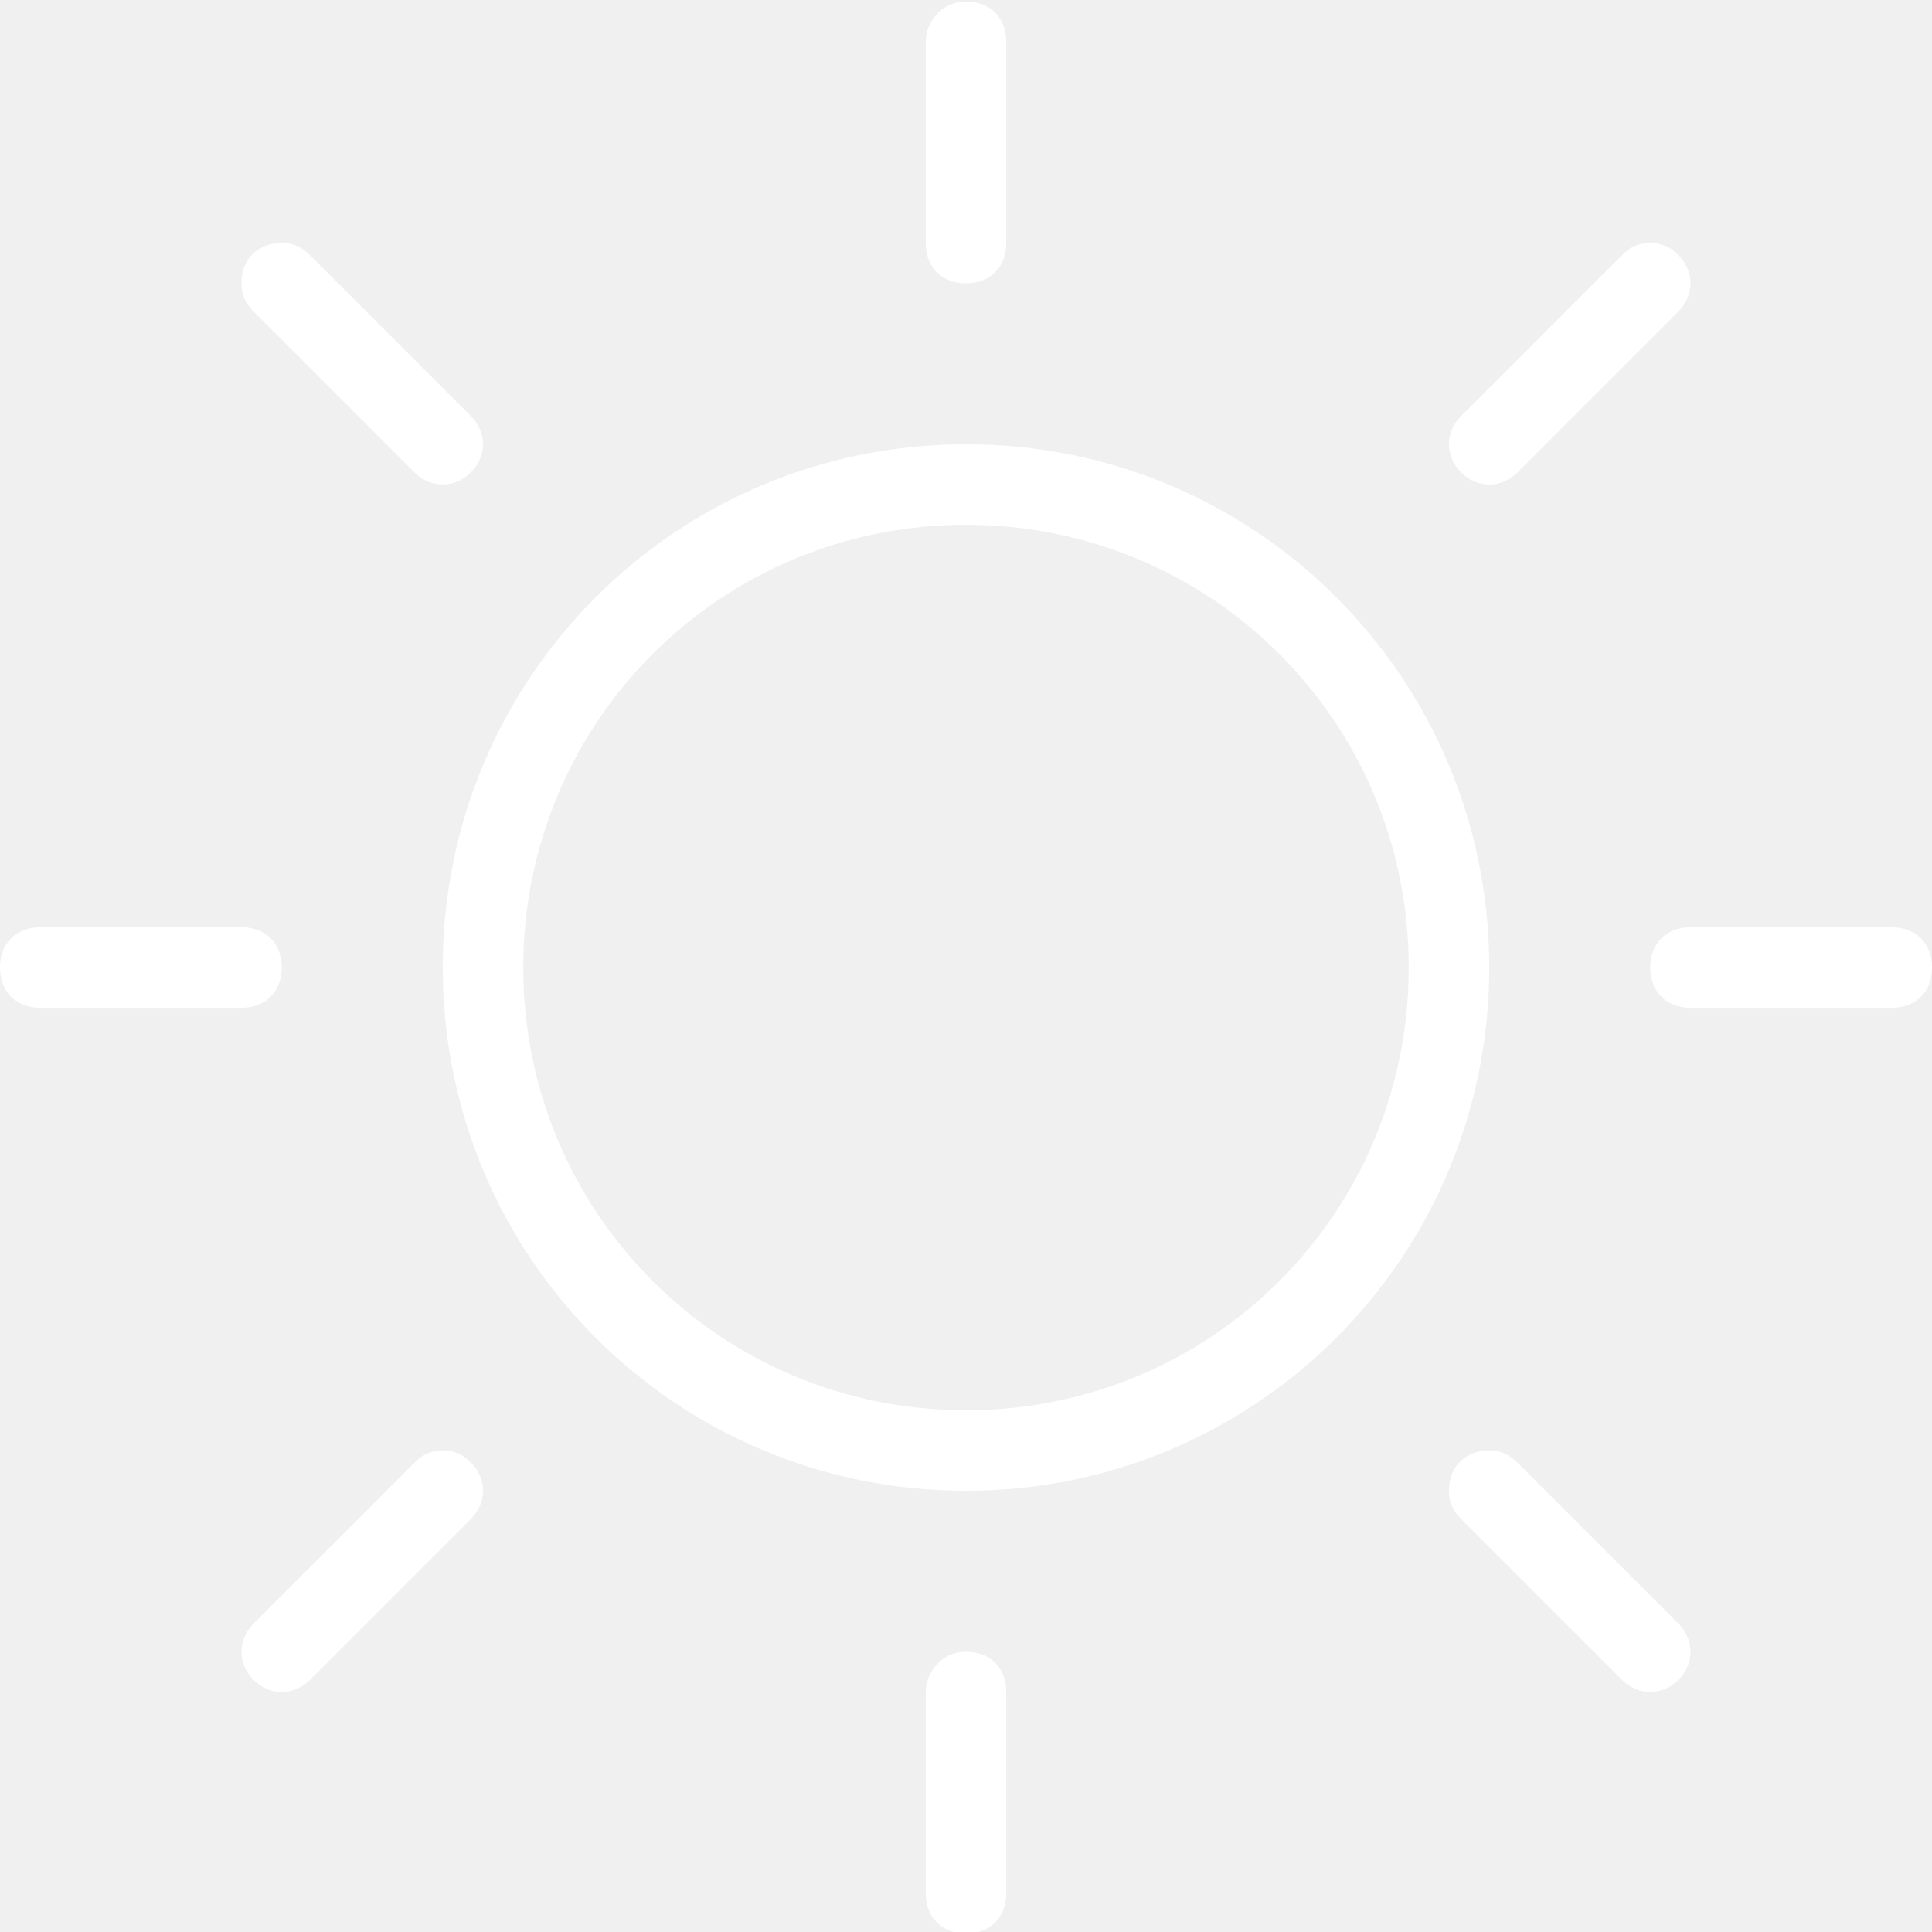
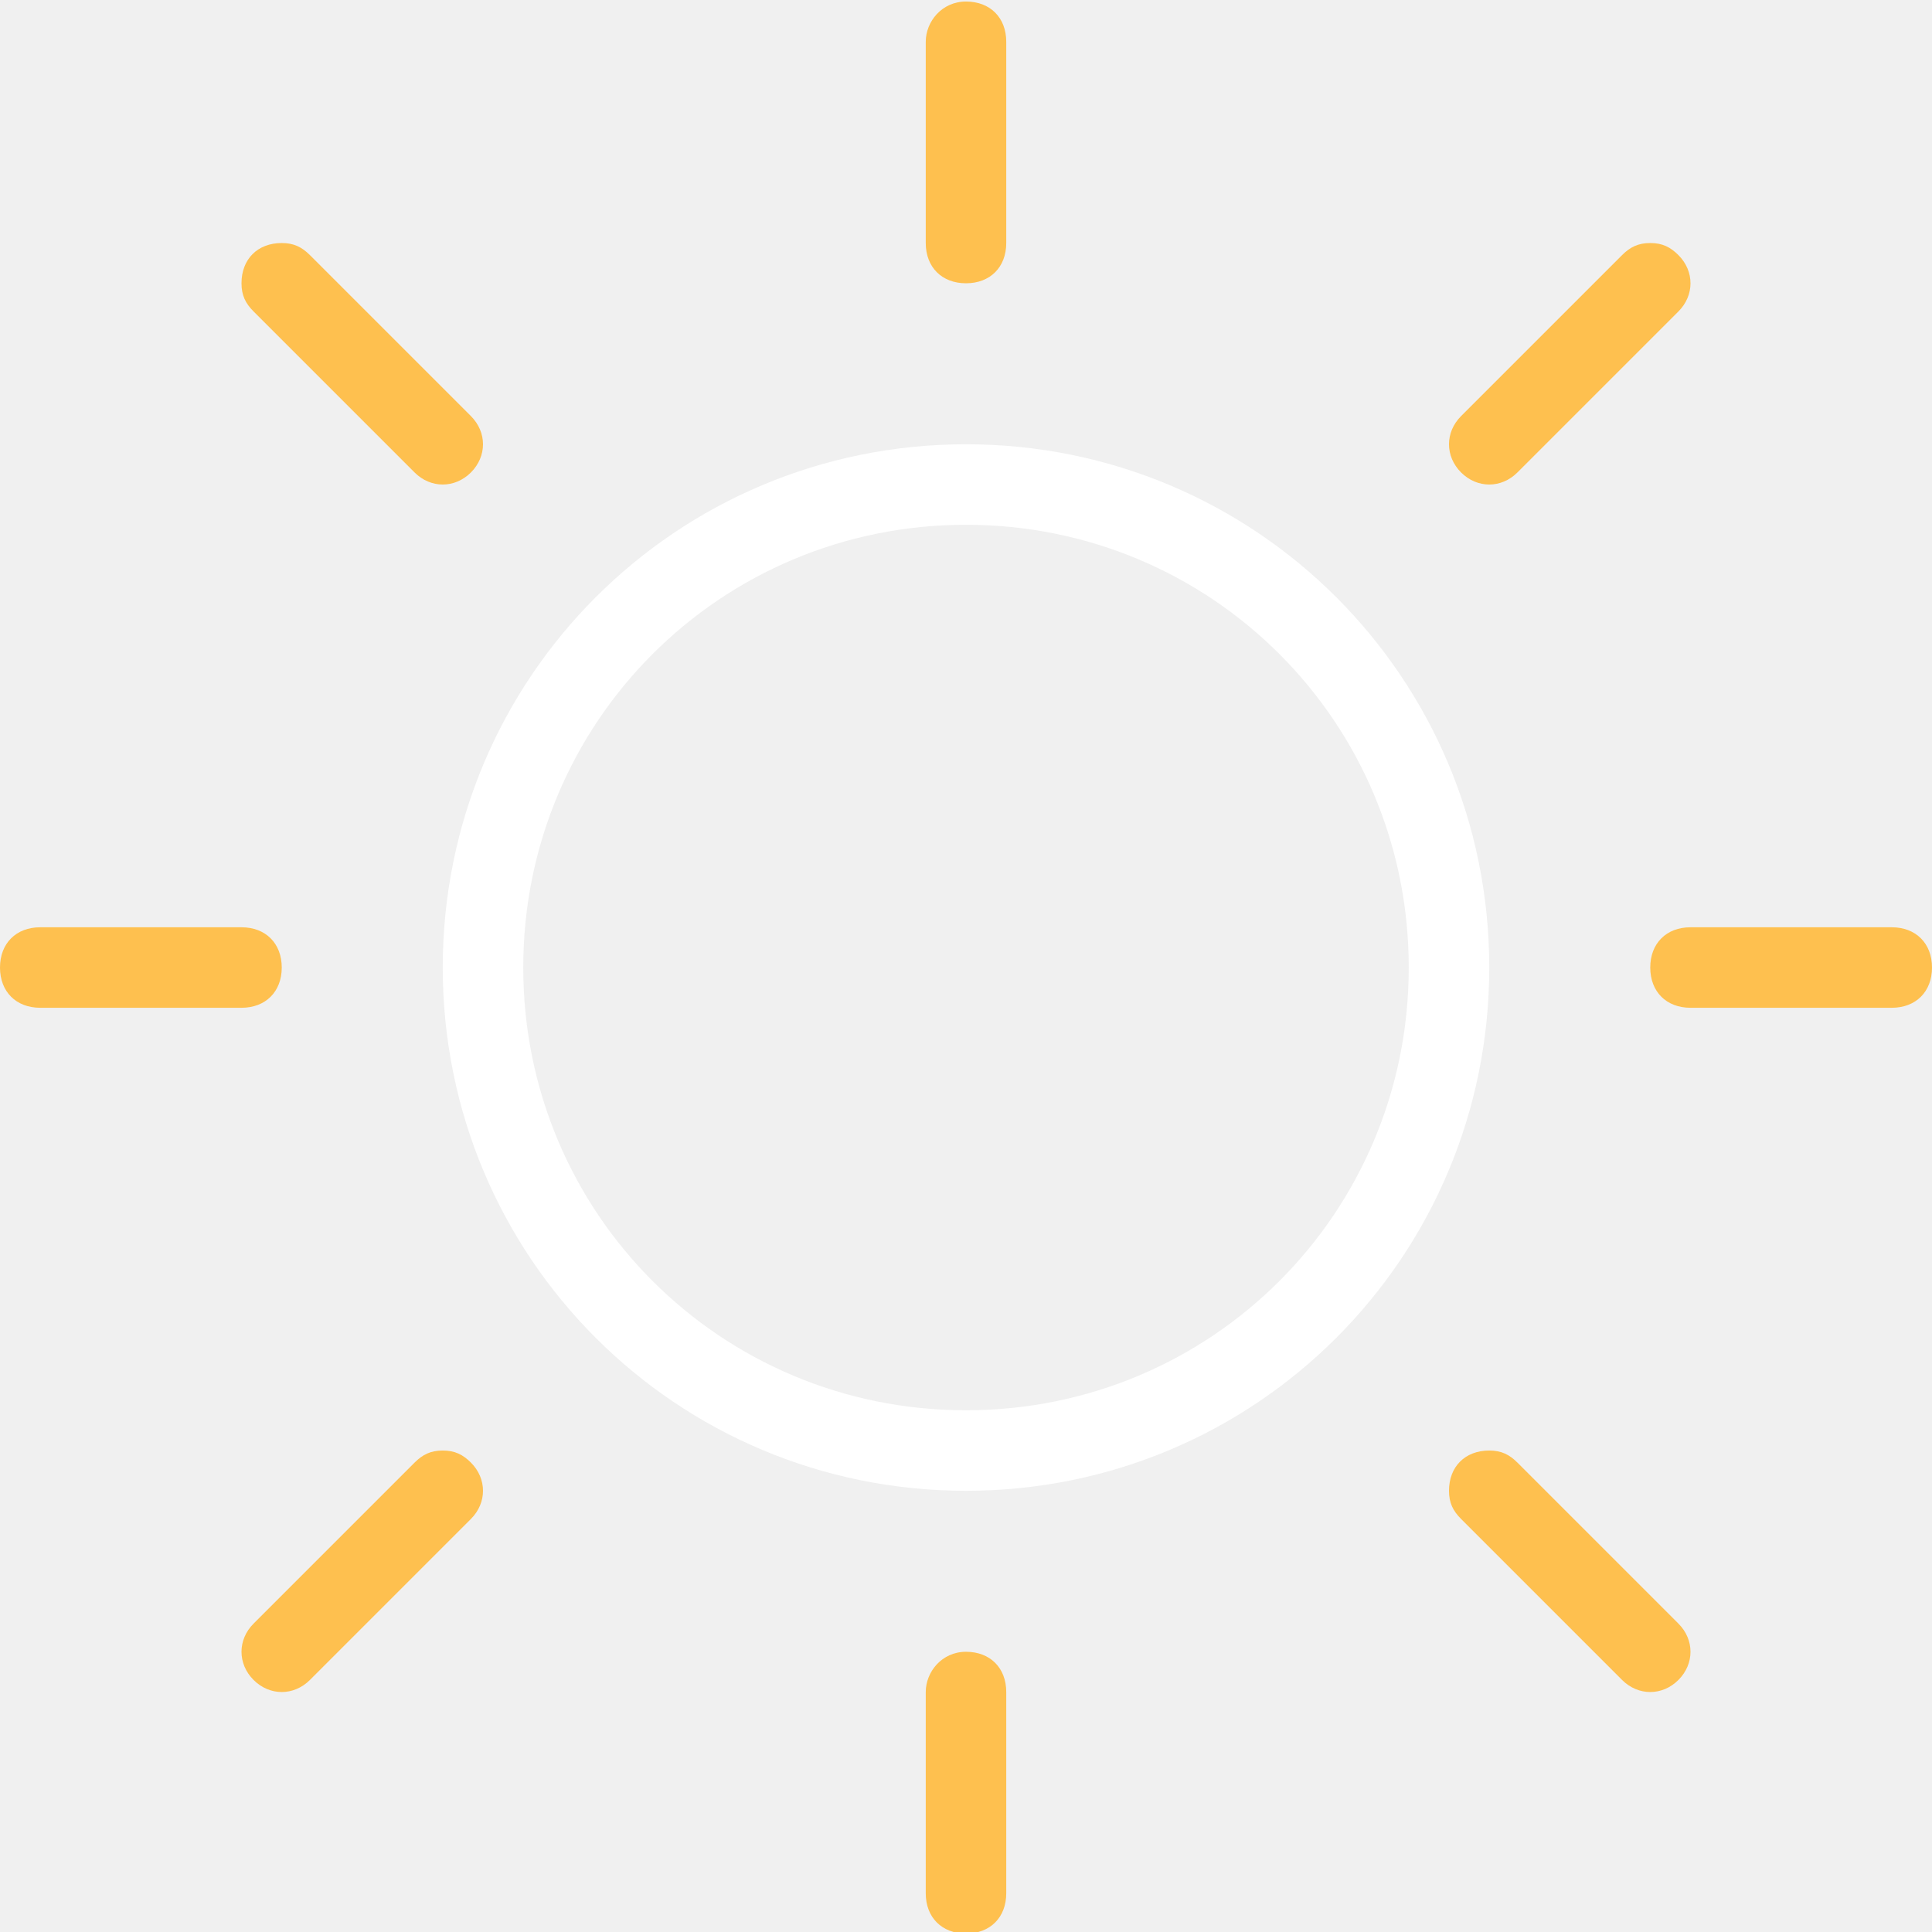
<svg xmlns="http://www.w3.org/2000/svg" version="1.1" id="Layer_1" x="0px" y="0px" viewBox="0 0 48 48" style="enable-background:new 0 0 48 48;" xml:space="preserve">
  <style type="text/css">
	.st0{fill:#FFFFFF;}
+ 	.st1{fill:#FEC04F;}
</style>
  <g transform="translate(0,-1004.362)">
    <path class="st0" d="M24,1015.4c-7.2,0-13,5.8-13,13c0,7.2,5.8,13,13,13s13-5.8,13-13C37,1021.2,31.2,1015.4,24,1015.4z M24,1017.4   c6.1,0,11,4.9,11,11s-4.9,11-11,11s-11-4.9-11-11C13,1022.3,17.9,1017.4,24,1017.4z" />
-     <path class="st0" d="M24,1004.4c-0.6,0-1,0.5-1,1l0,0v5c0,0.6,0.4,1,1,1s1-0.4,1-1l0,0v-5C25,1004.8,24.6,1004.4,24,1004.4   L24,1004.4z" />
-     <path class="st0" d="M41,1010.4c-0.3,0-0.5,0.1-0.7,0.3l-4,4c-0.4,0.4-0.4,1,0,1.4s1,0.4,1.4,0l0,0l4-4c0.4-0.4,0.4-1,0-1.4   C41.5,1010.5,41.3,1010.4,41,1010.4z" />
-     <path class="st0" d="M7,1010.4c-0.6,0-1,0.4-1,1c0,0.3,0.1,0.5,0.3,0.7l4,4c0.4,0.4,1,0.4,1.4,0s0.4-1,0-1.4l0,0l-4-4   C7.5,1010.5,7.3,1010.4,7,1010.4z" />
-     <path class="st0" d="M24,1045.4c-0.6,0-1,0.5-1,1v5c0,0.6,0.4,1,1,1s1-0.4,1-1l0,0v-5C25,1045.8,24.6,1045.4,24,1045.4L24,1045.4z" />
-     <path class="st0" d="M37,1040.4c-0.6,0-1,0.4-1,1c0,0.3,0.1,0.5,0.3,0.7l4,4c0.4,0.4,1,0.4,1.4,0s0.4-1,0-1.4l0,0l-4-4   C37.5,1040.5,37.3,1040.4,37,1040.4z" />
-     <path class="st0" d="M11,1040.4c-0.3,0-0.5,0.1-0.7,0.3l-4,4c-0.4,0.4-0.4,1,0,1.4s1,0.4,1.4,0l0,0l4-4c0.4-0.4,0.4-1,0-1.4   C11.5,1040.5,11.3,1040.4,11,1040.4z" />
-     <path class="st0" d="M42,1027.4c-0.6,0-1,0.4-1,1s0.4,1,1,1l0,0h5c0.6,0,1-0.4,1-1s-0.4-1-1-1l0,0H42z" />
-     <path class="st0" d="M1,1027.4c-0.6,0-1,0.4-1,1s0.4,1,1,1l0,0h5c0.6,0,1-0.4,1-1s-0.4-1-1-1l0,0H1z" />
+     <path class="st1" d="M24,1004.4c-0.6,0-1,0.5-1,1l0,0v5c0,0.6,0.4,1,1,1s1-0.4,1-1l0,0v-5C25,1004.8,24.6,1004.4,24,1004.4   L24,1004.4z" />
+     <path class="st1" d="M41,1010.4c-0.3,0-0.5,0.1-0.7,0.3l-4,4c-0.4,0.4-0.4,1,0,1.4s1,0.4,1.4,0l0,0l4-4c0.4-0.4,0.4-1,0-1.4   C41.5,1010.5,41.3,1010.4,41,1010.4z" />
+     <path class="st1" d="M7,1010.4c-0.6,0-1,0.4-1,1c0,0.3,0.1,0.5,0.3,0.7l4,4c0.4,0.4,1,0.4,1.4,0s0.4-1,0-1.4l0,0l-4-4   C7.5,1010.5,7.3,1010.4,7,1010.4z" />
+     <path class="st1" d="M24,1045.4c-0.6,0-1,0.5-1,1v5c0,0.6,0.4,1,1,1s1-0.4,1-1l0,0v-5C25,1045.8,24.6,1045.4,24,1045.4L24,1045.4z" />
+     <path class="st1" d="M37,1040.4c-0.6,0-1,0.4-1,1c0,0.3,0.1,0.5,0.3,0.7l4,4c0.4,0.4,1,0.4,1.4,0s0.4-1,0-1.4l0,0l-4-4   C37.5,1040.5,37.3,1040.4,37,1040.4z" />
+     <path class="st1" d="M11,1040.4c-0.3,0-0.5,0.1-0.7,0.3l-4,4c-0.4,0.4-0.4,1,0,1.4s1,0.4,1.4,0l0,0l4-4c0.4-0.4,0.4-1,0-1.4   C11.5,1040.5,11.3,1040.4,11,1040.4z" />
+     <path class="st1" d="M42,1027.4c-0.6,0-1,0.4-1,1s0.4,1,1,1l0,0h5c0.6,0,1-0.4,1-1s-0.4-1-1-1l0,0H42z" />
+     <path class="st1" d="M1,1027.4c-0.6,0-1,0.4-1,1s0.4,1,1,1l0,0h5c0.6,0,1-0.4,1-1s-0.4-1-1-1l0,0H1z" />
  </g>
</svg>
